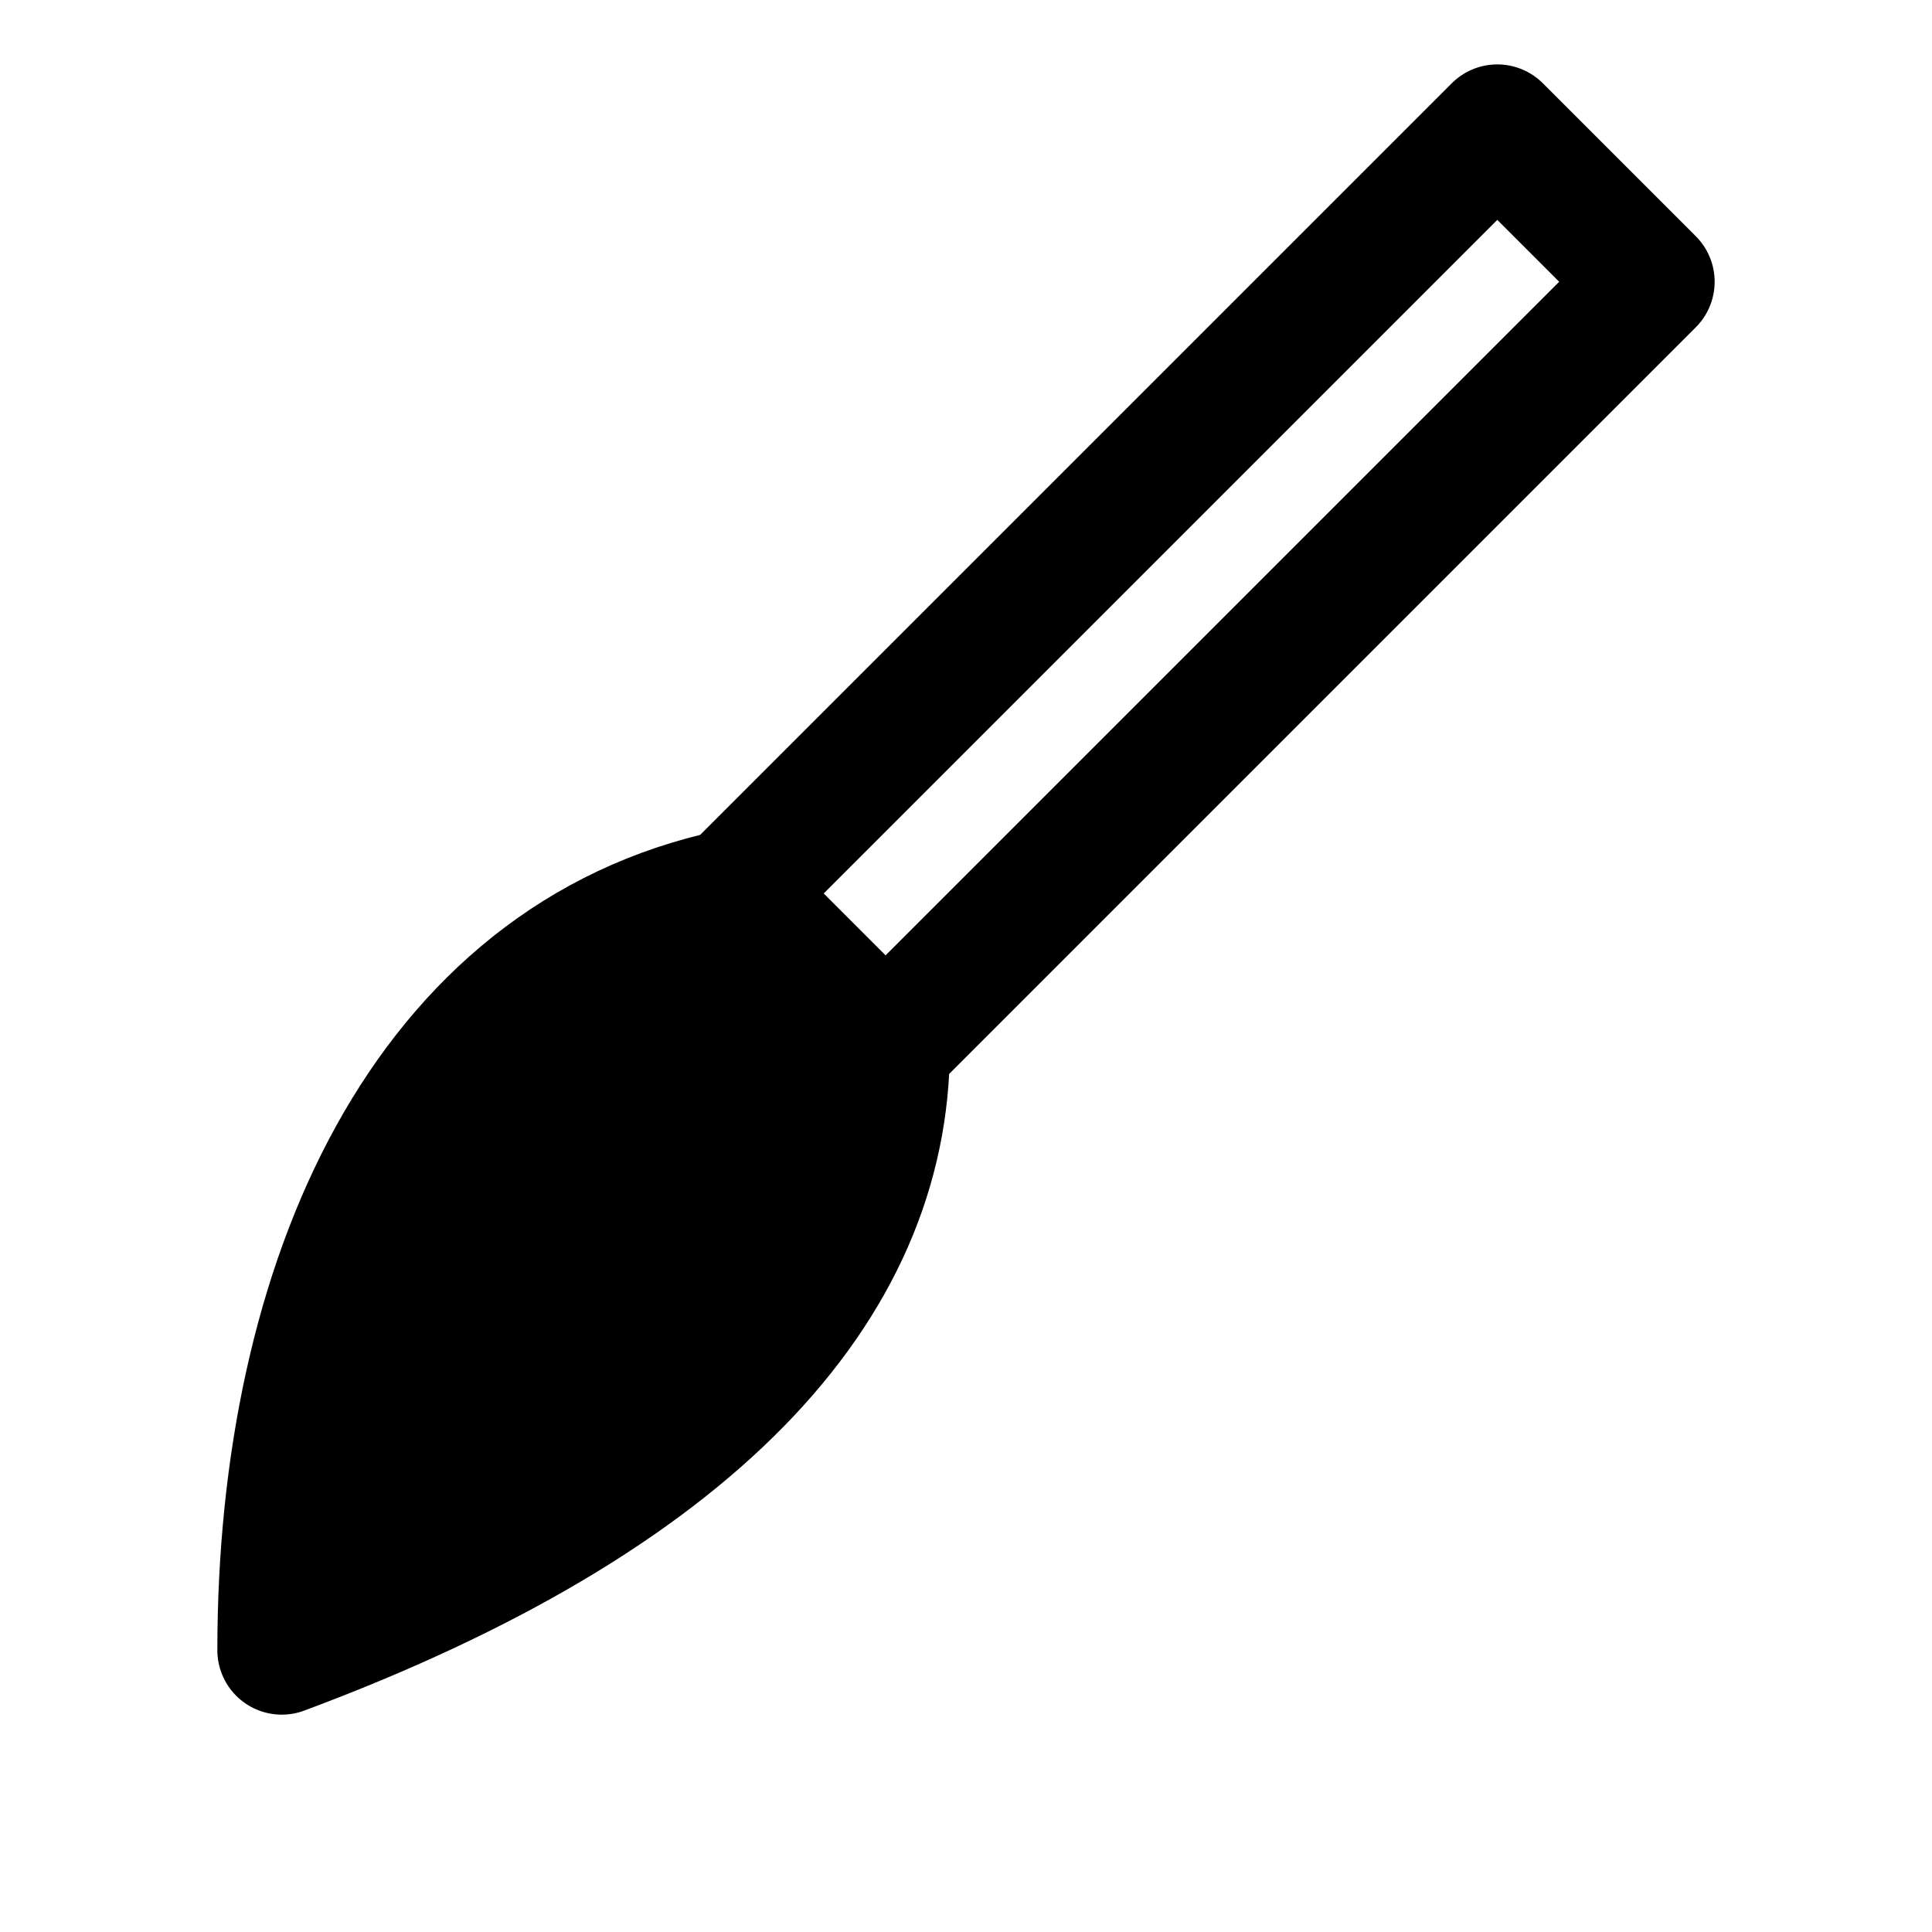
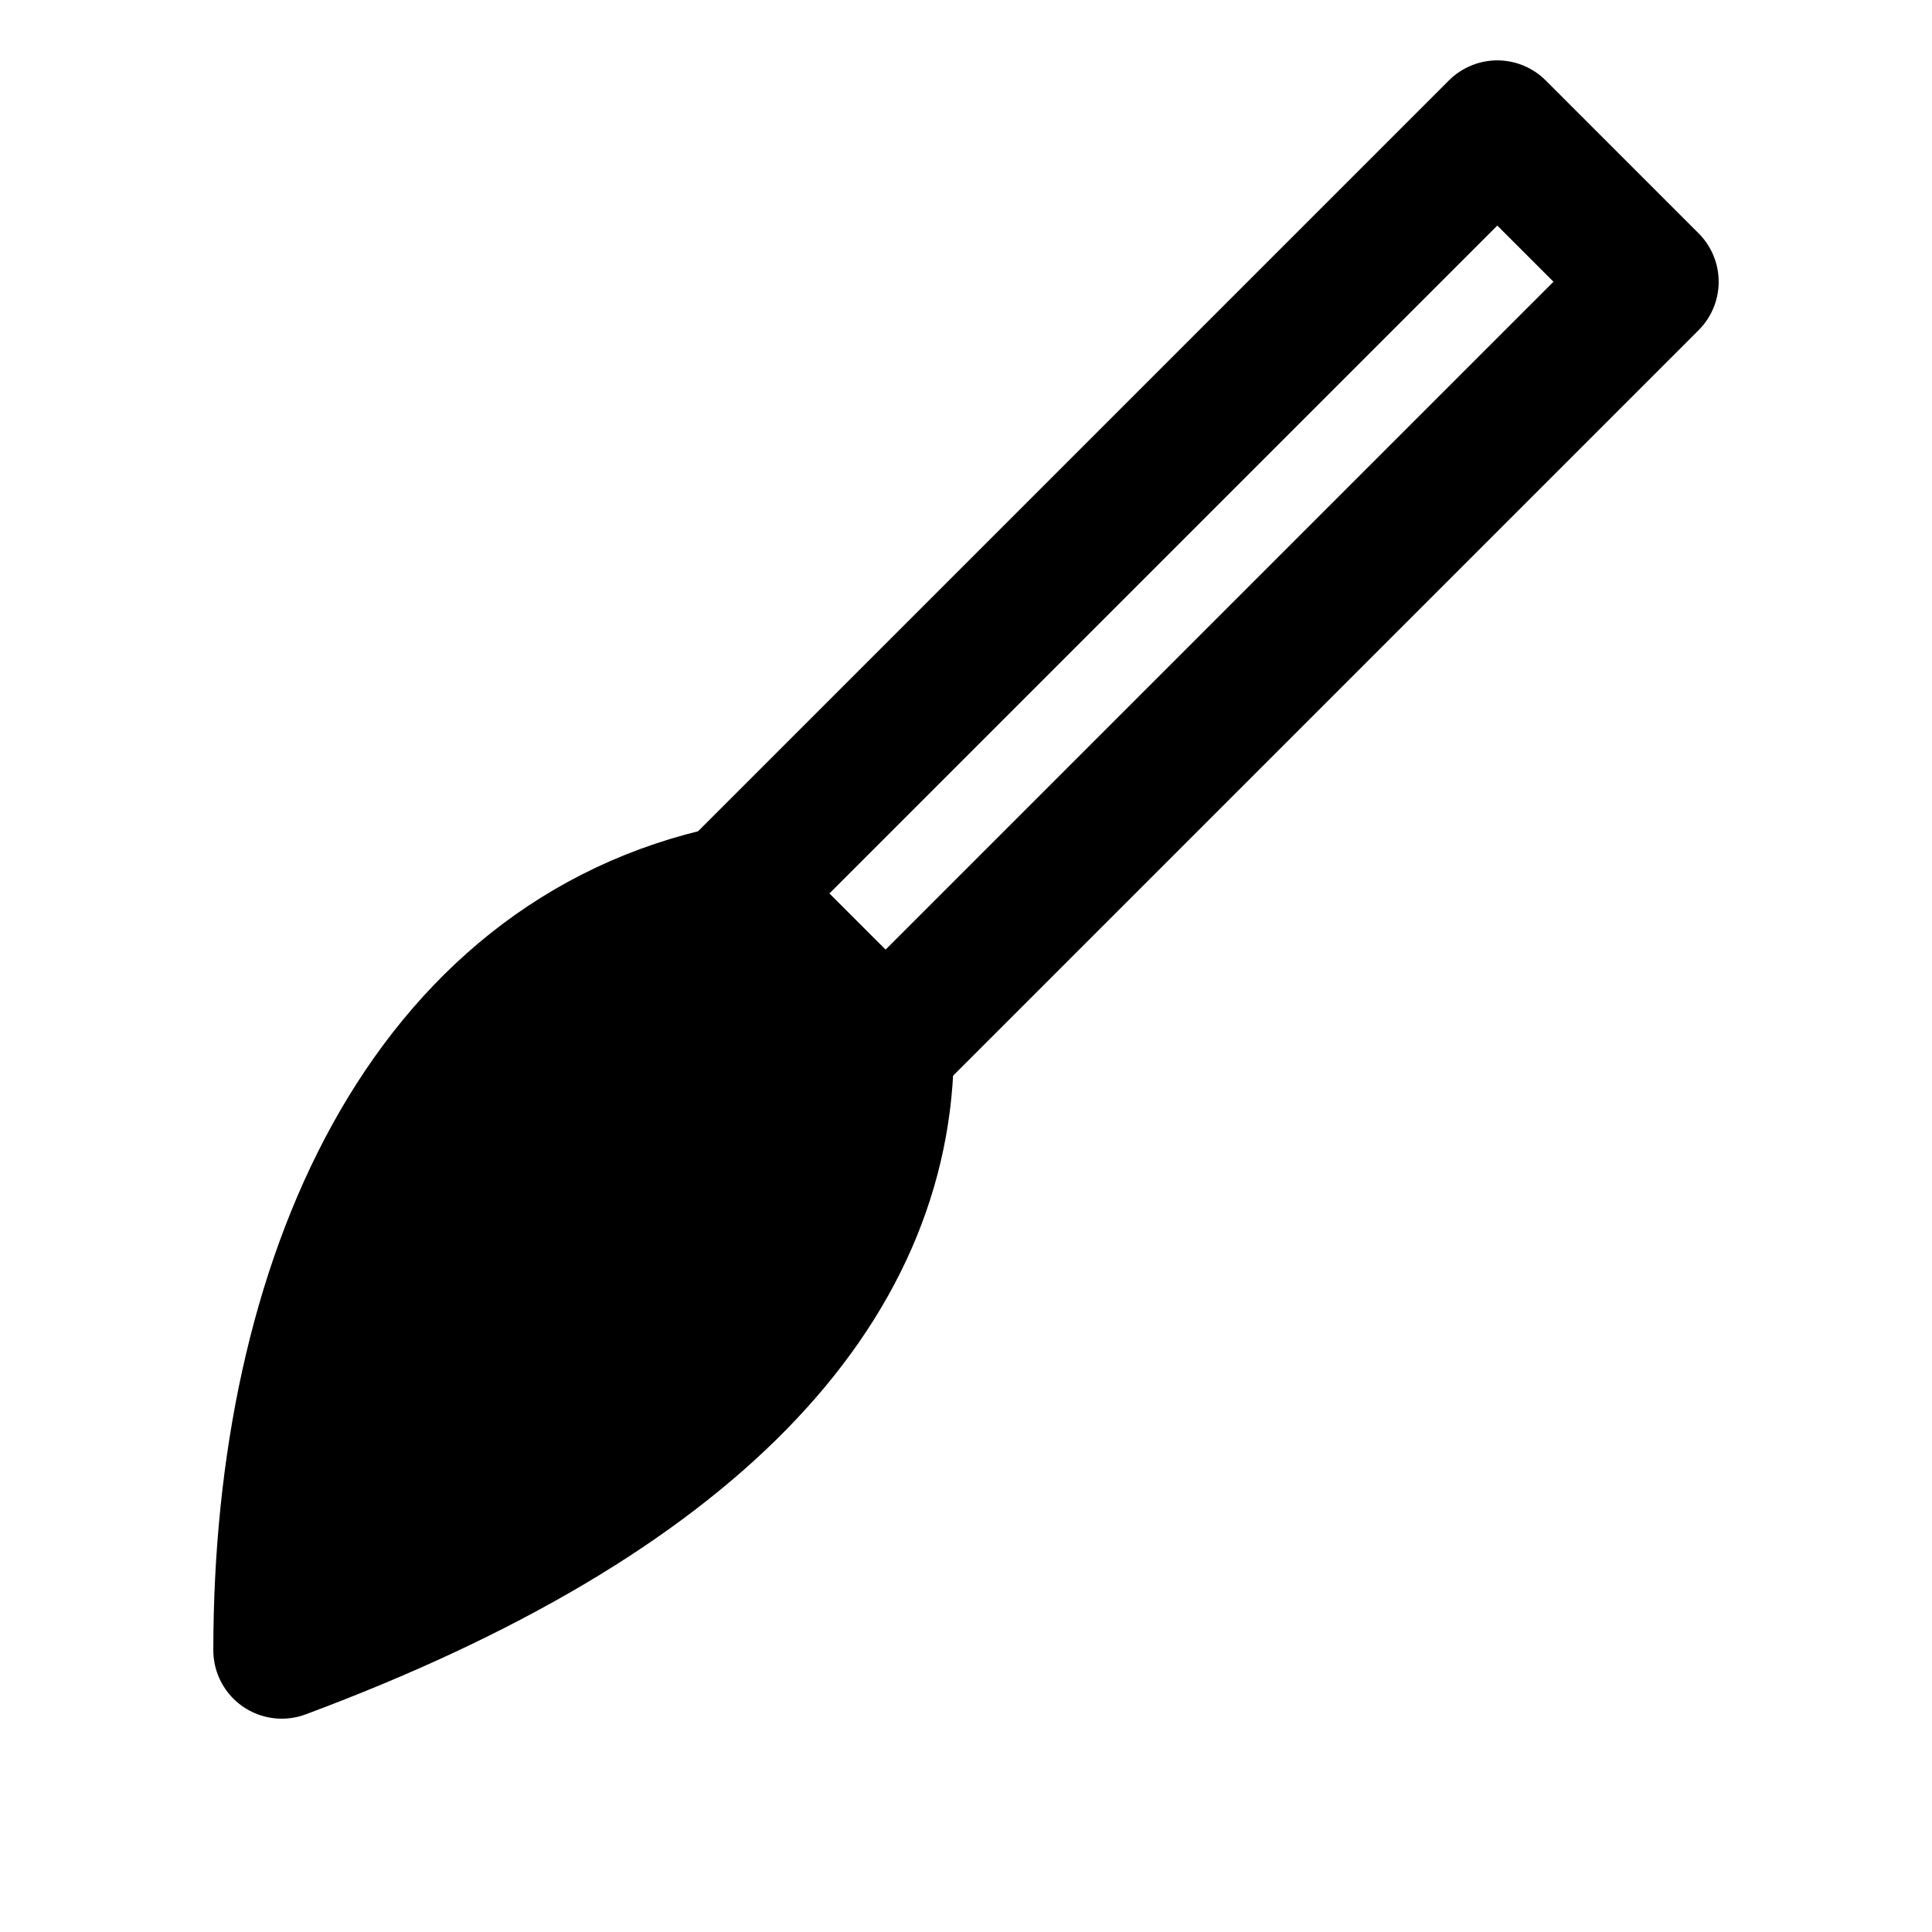
- <svg xmlns="http://www.w3.org/2000/svg" viewBox="0 0 24 24" fill="none" stroke="currentColor" stroke-width="1.6" stroke-linejoin="round">
+ <svg xmlns="http://www.w3.org/2000/svg" viewBox="0 0 24 24" fill="none" stroke="currentColor" stroke-width="1.7" stroke-linejoin="round" stroke-linecap="round">
  <path d="M20.5 3.5 11 13l-1.9-1.9 9.5-9.5z" />
  <path d="M9.1 11.1 11 13c0 3-2.4 5.6-7.5 7.5 0-4.6 1.8-8.6 5.6-9.4z" fill="currentColor" />
</svg>
